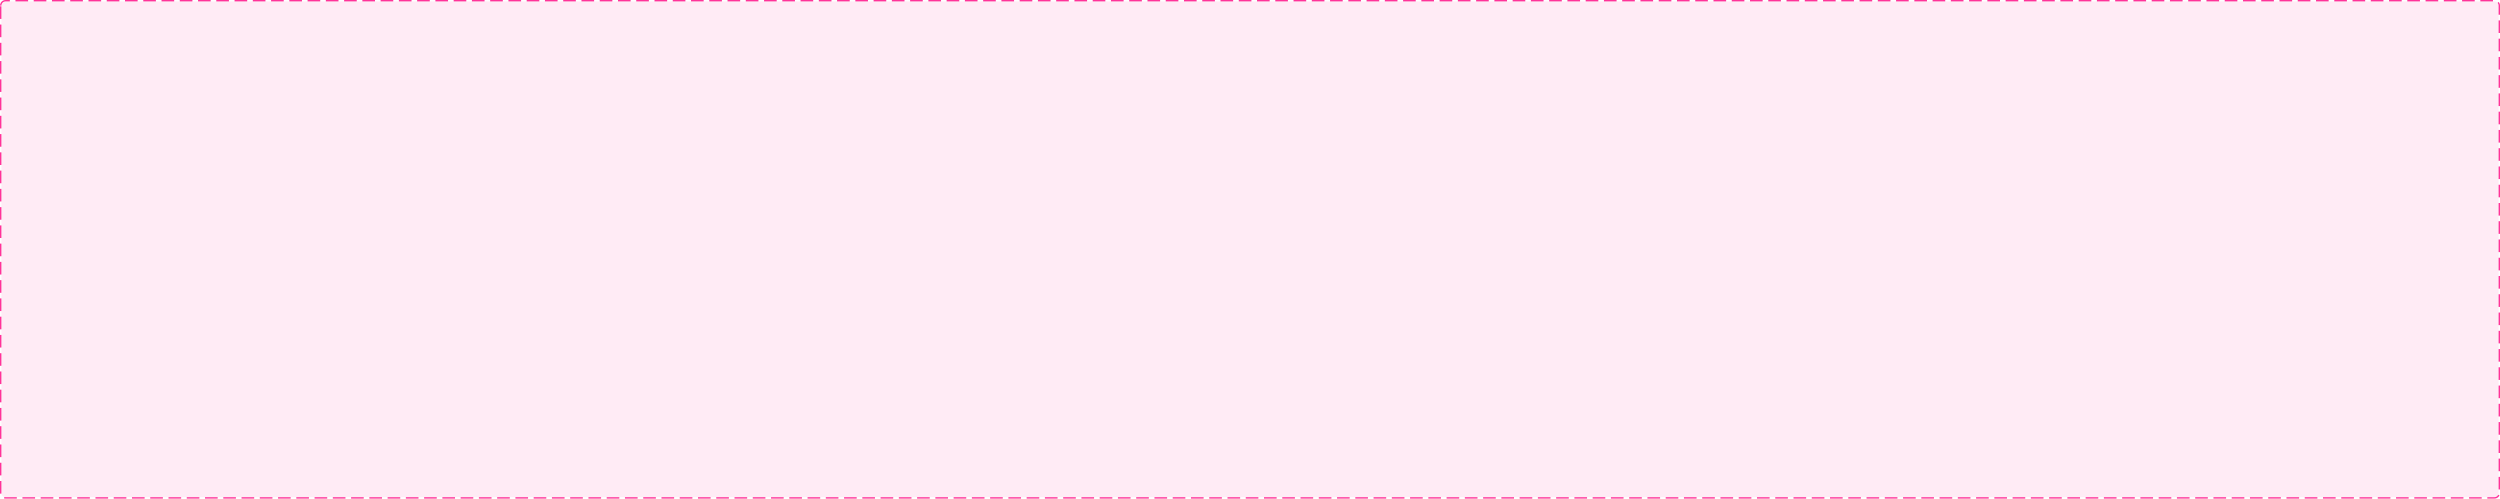
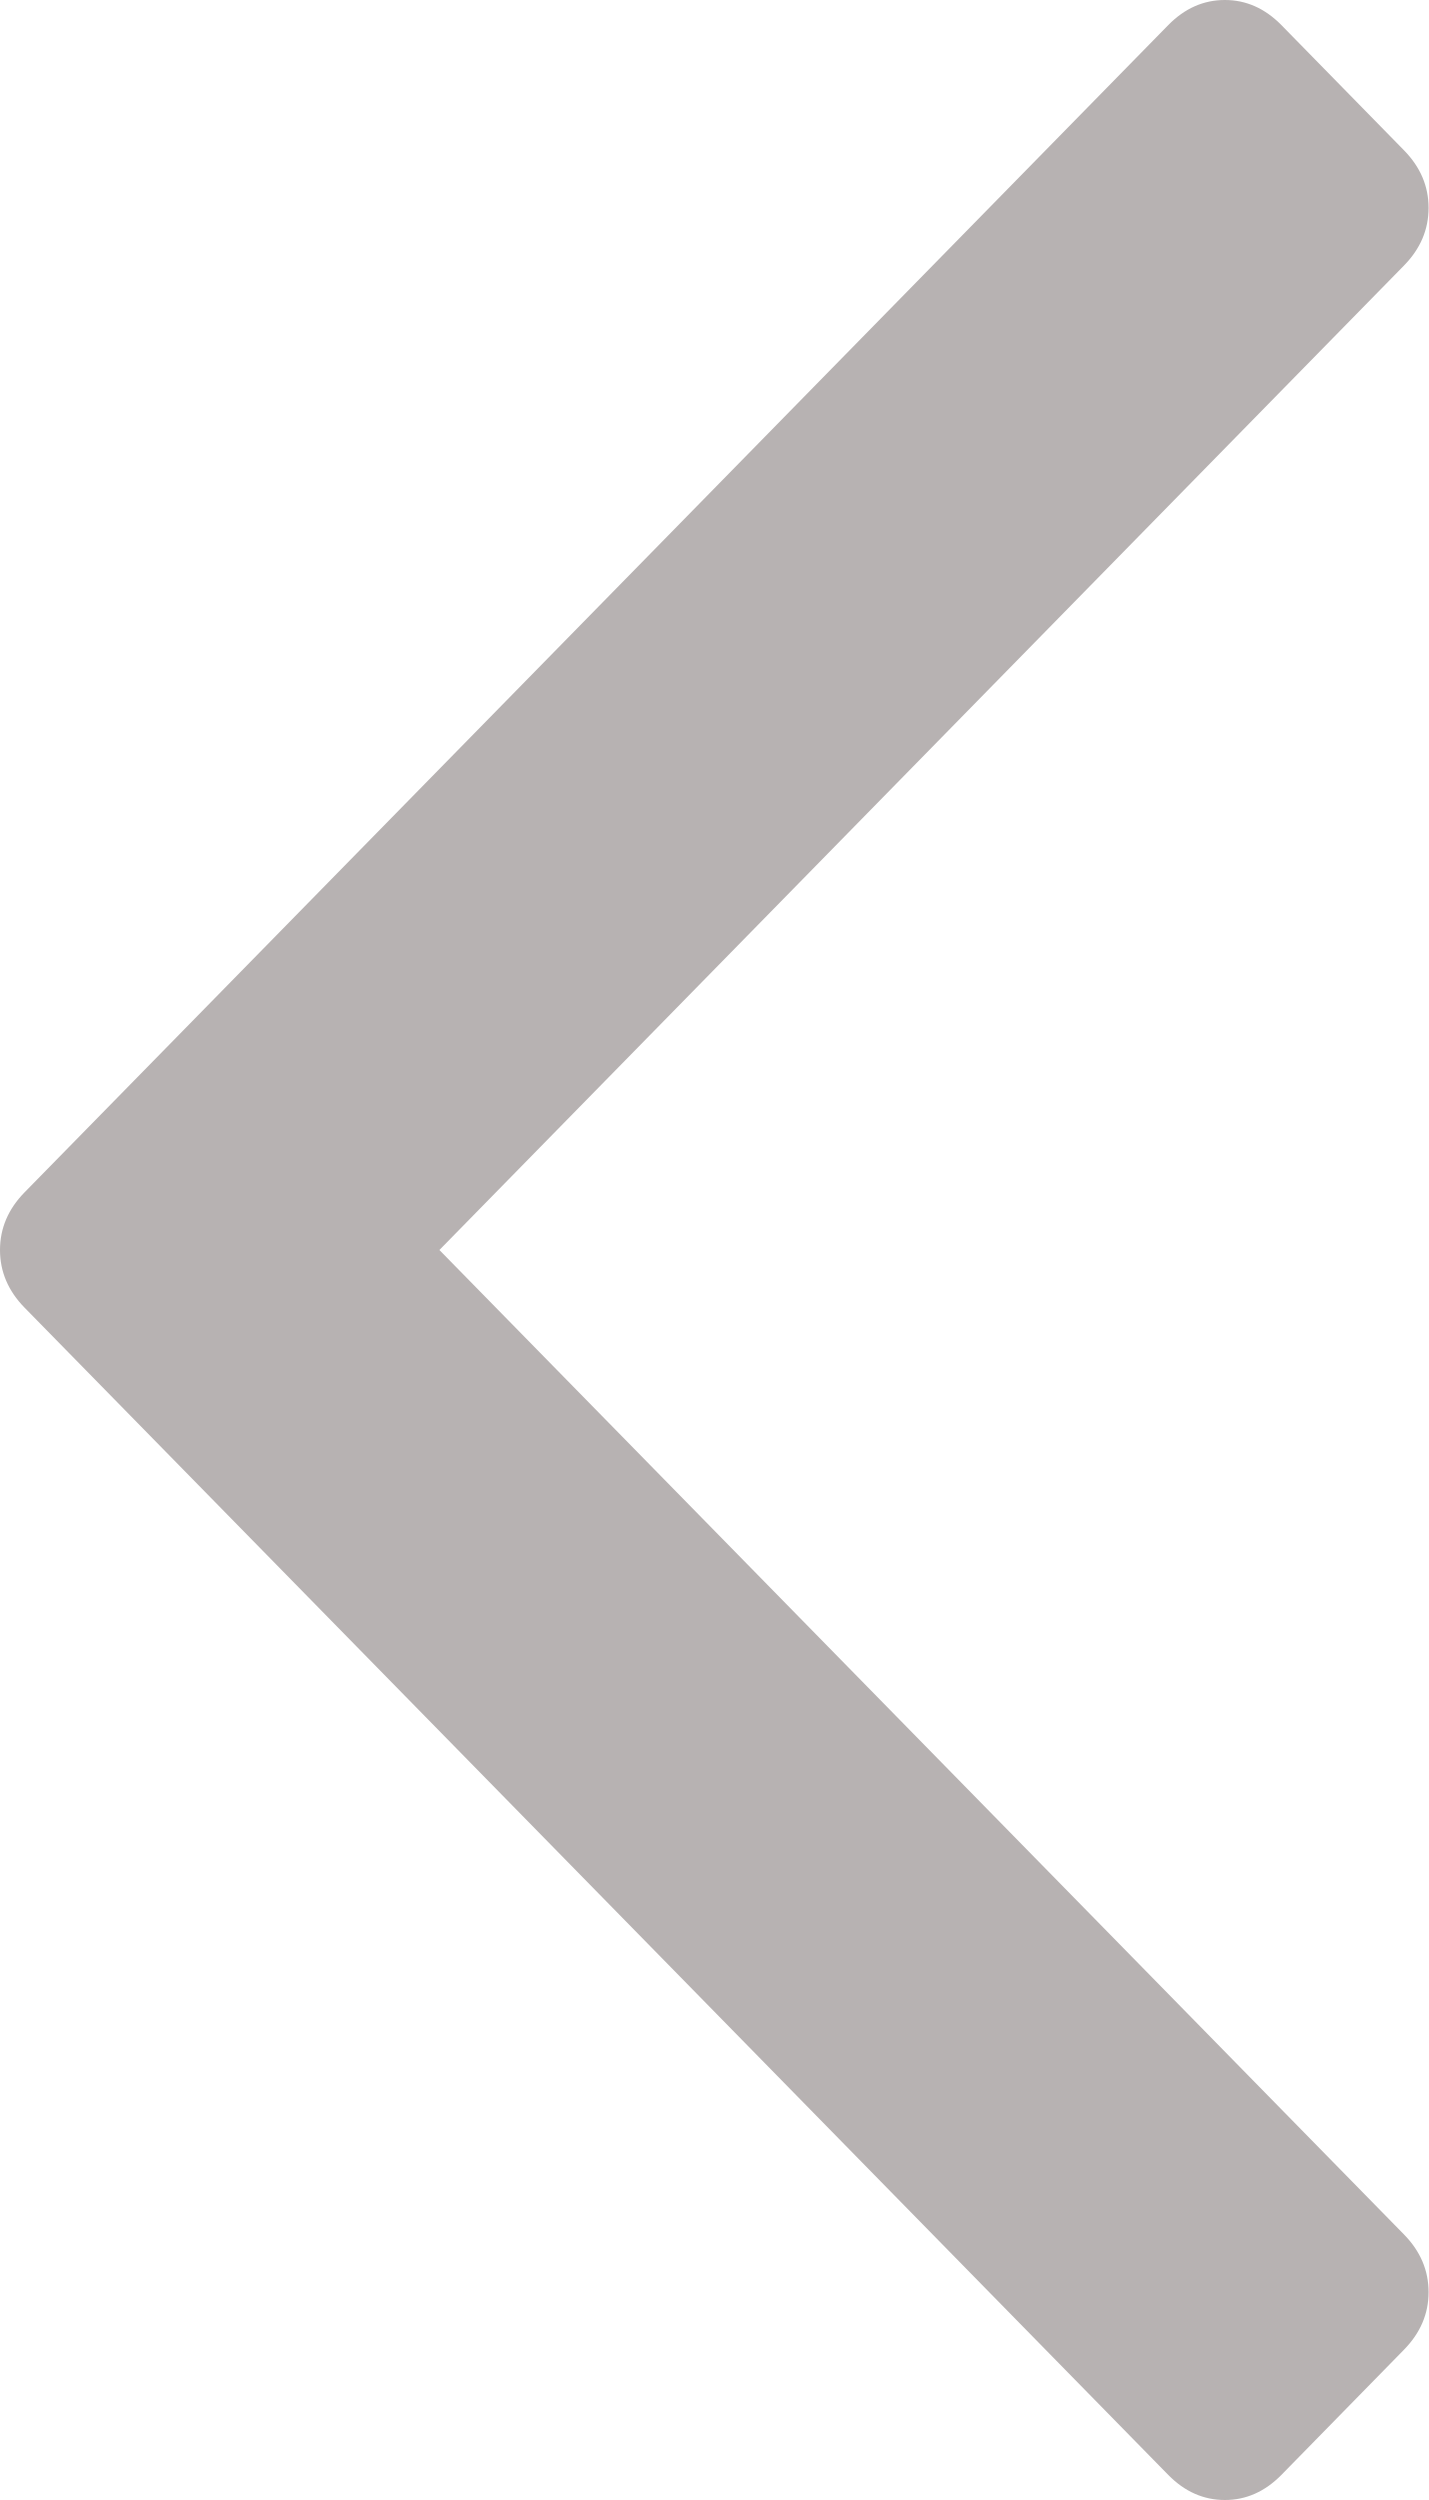
- <svg xmlns="http://www.w3.org/2000/svg" version="1.1" width="1780px" height="355px">
-   <g transform="matrix(1 0 0 1 -1961 -62 )">
-     <path d="M 1962 66  A 3 3 0 0 1 1965 63 L 3737 63  A 3 3 0 0 1 3740 66 L 3740 413  A 3 3 0 0 1 3737 416 L 1965 416  A 3 3 0 0 1 1962 413 L 1962 66  Z " fill-rule="nonzero" fill="#ff3399" stroke="none" fill-opacity="0.098" />
-     <path d="M 1961.5 66  A 3.5 3.5 0 0 1 1965 62.5 L 3737 62.5  A 3.5 3.5 0 0 1 3740.5 66 L 3740.5 413  A 3.5 3.5 0 0 1 3737 416.5 L 1965 416.5  A 3.5 3.5 0 0 1 1961.5 413 L 1961.5 66  Z " stroke-width="1" stroke-dasharray="9,4" stroke="#ff3399" fill="none" stroke-dashoffset="0.5" />
+ <svg xmlns="http://www.w3.org/2000/svg" version="1.1" width="12px" height="21px">
+   <g transform="matrix(1 0 0 1 -1750 -854 )">
+     <path d="M 11.794 1.263  C 11.931 1.403  12 1.564  12 1.746  C 12 1.929  11.931 2.09  11.794 2.23  L 3.691 10.5  L 11.794 18.77  C 11.931 18.91  12 19.071  12 19.254  C 12 19.436  11.931 19.597  11.794 19.737  L 10.763 20.79  C 10.625 20.93  10.467 21  10.289 21  C 10.11 21  9.952 20.93  9.814 20.79  L 0.206 10.984  C 0.069 10.844  0 10.682  0 10.5  C 0 10.318  0.069 10.156  0.206 10.016  L 9.814 0.21  C 9.952 0.07  10.11 0  10.289 0  C 10.467 0  10.625 0.07  10.763 0.21  L 11.794 1.263  Z " fill-rule="nonzero" fill="#b7b2b2" stroke="none" transform="matrix(1 0 0 1 1750 854 )" />
  </g>
</svg>
